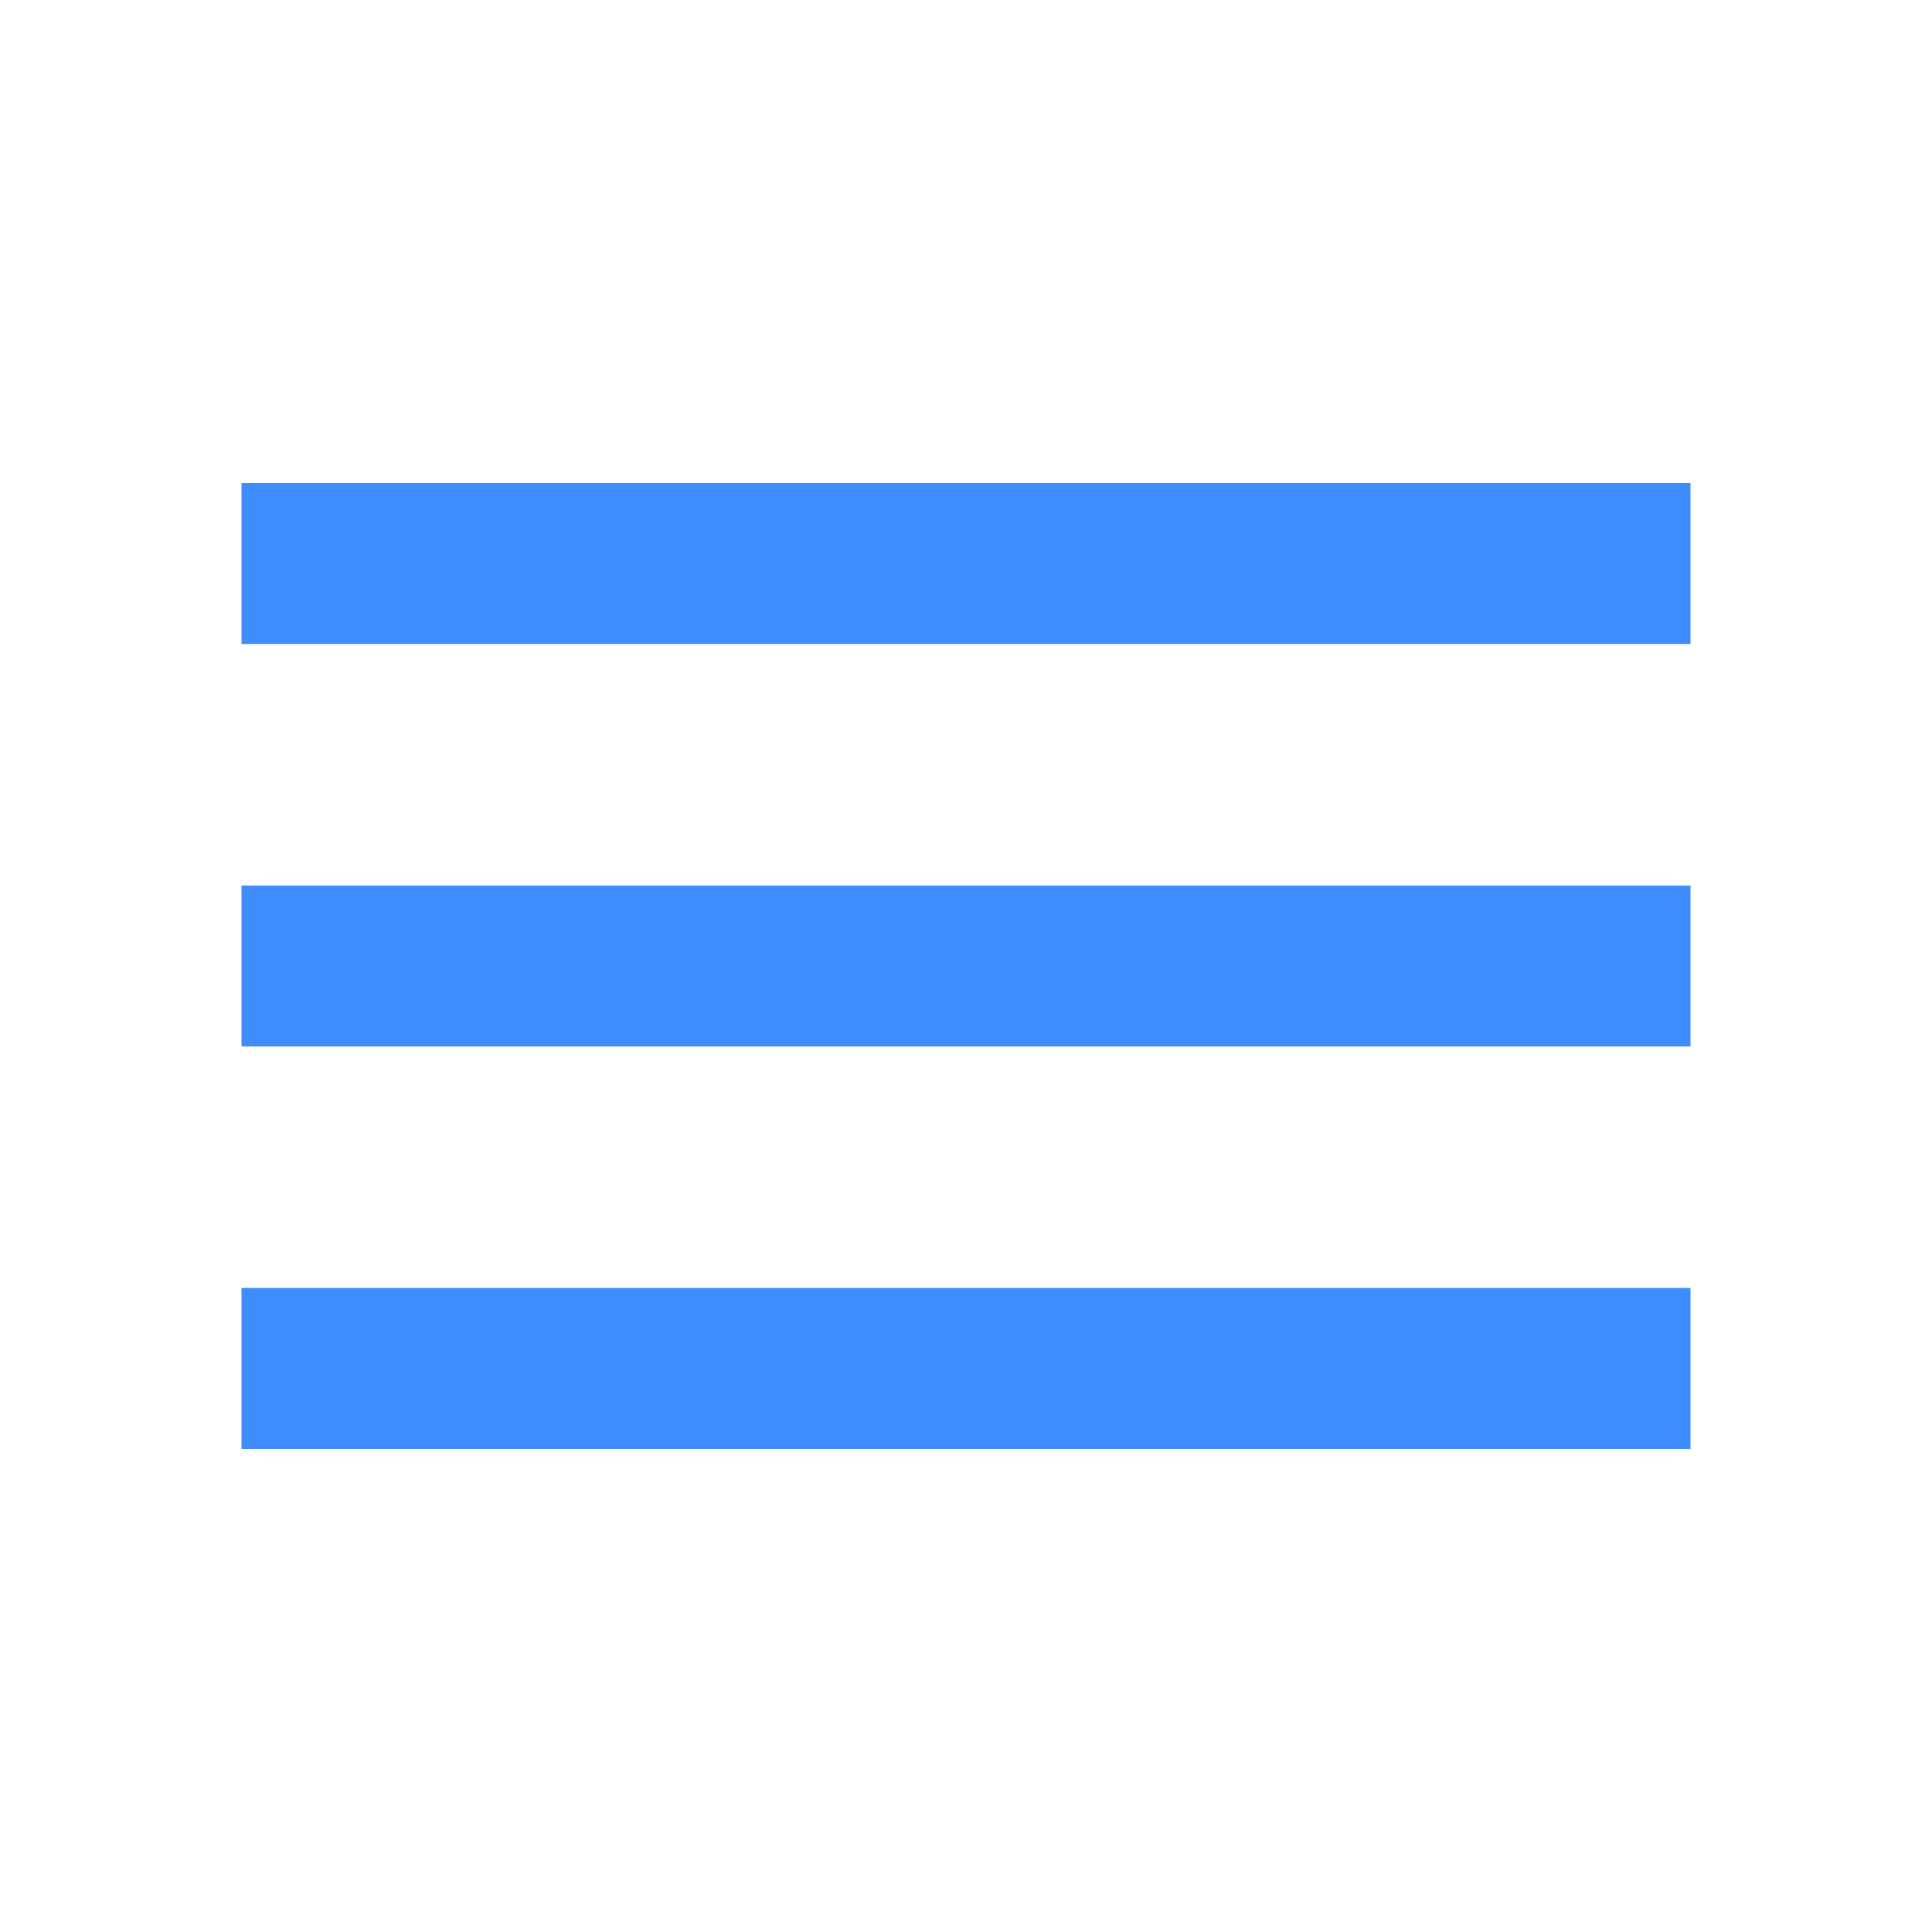
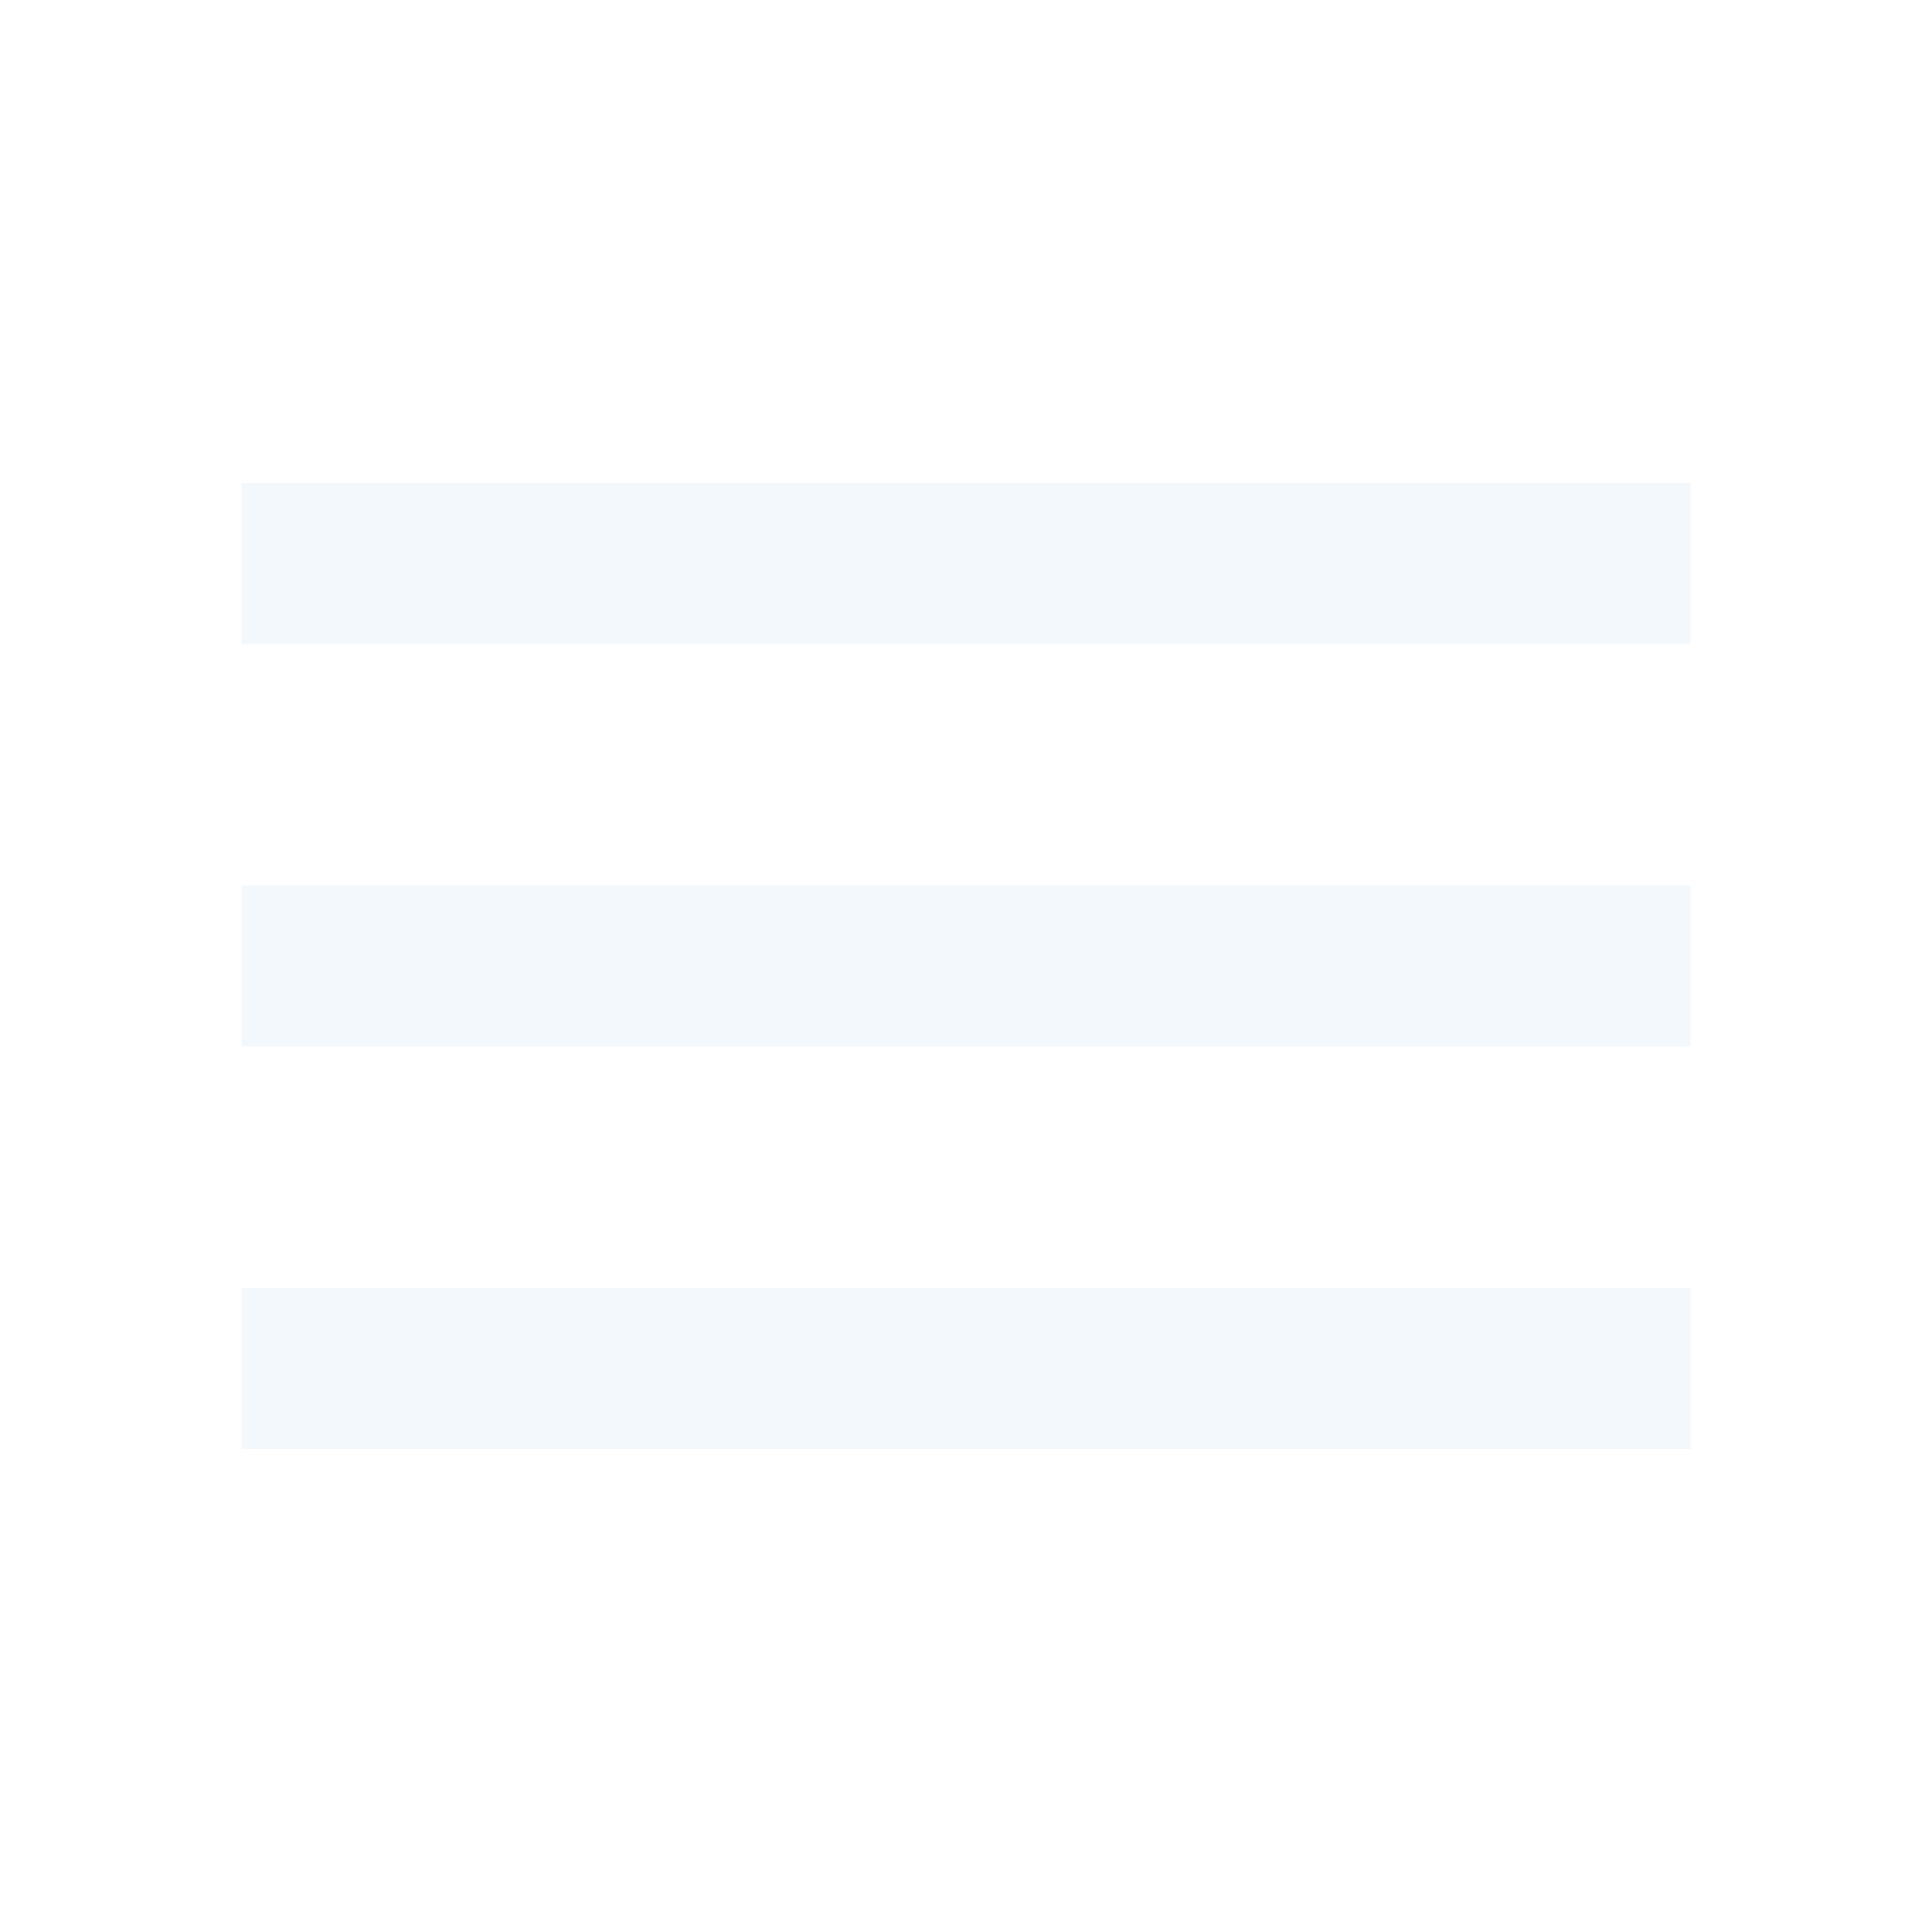
<svg xmlns="http://www.w3.org/2000/svg" width="32" height="32" viewBox="0 0 32 32" fill="none">
-   <path d="M4 24H28V21.333H4V24ZM4 17.333H28V14.667H4V17.333ZM4 8V10.667H28V8H4Z" fill="#3F8CFE" />
+   <path d="M4 24H28V21.333H4V24ZM4 17.333H28V14.667H4V17.333ZM4 8V10.667H28V8H4Z" fill="#F3F8FC" />
</svg>
